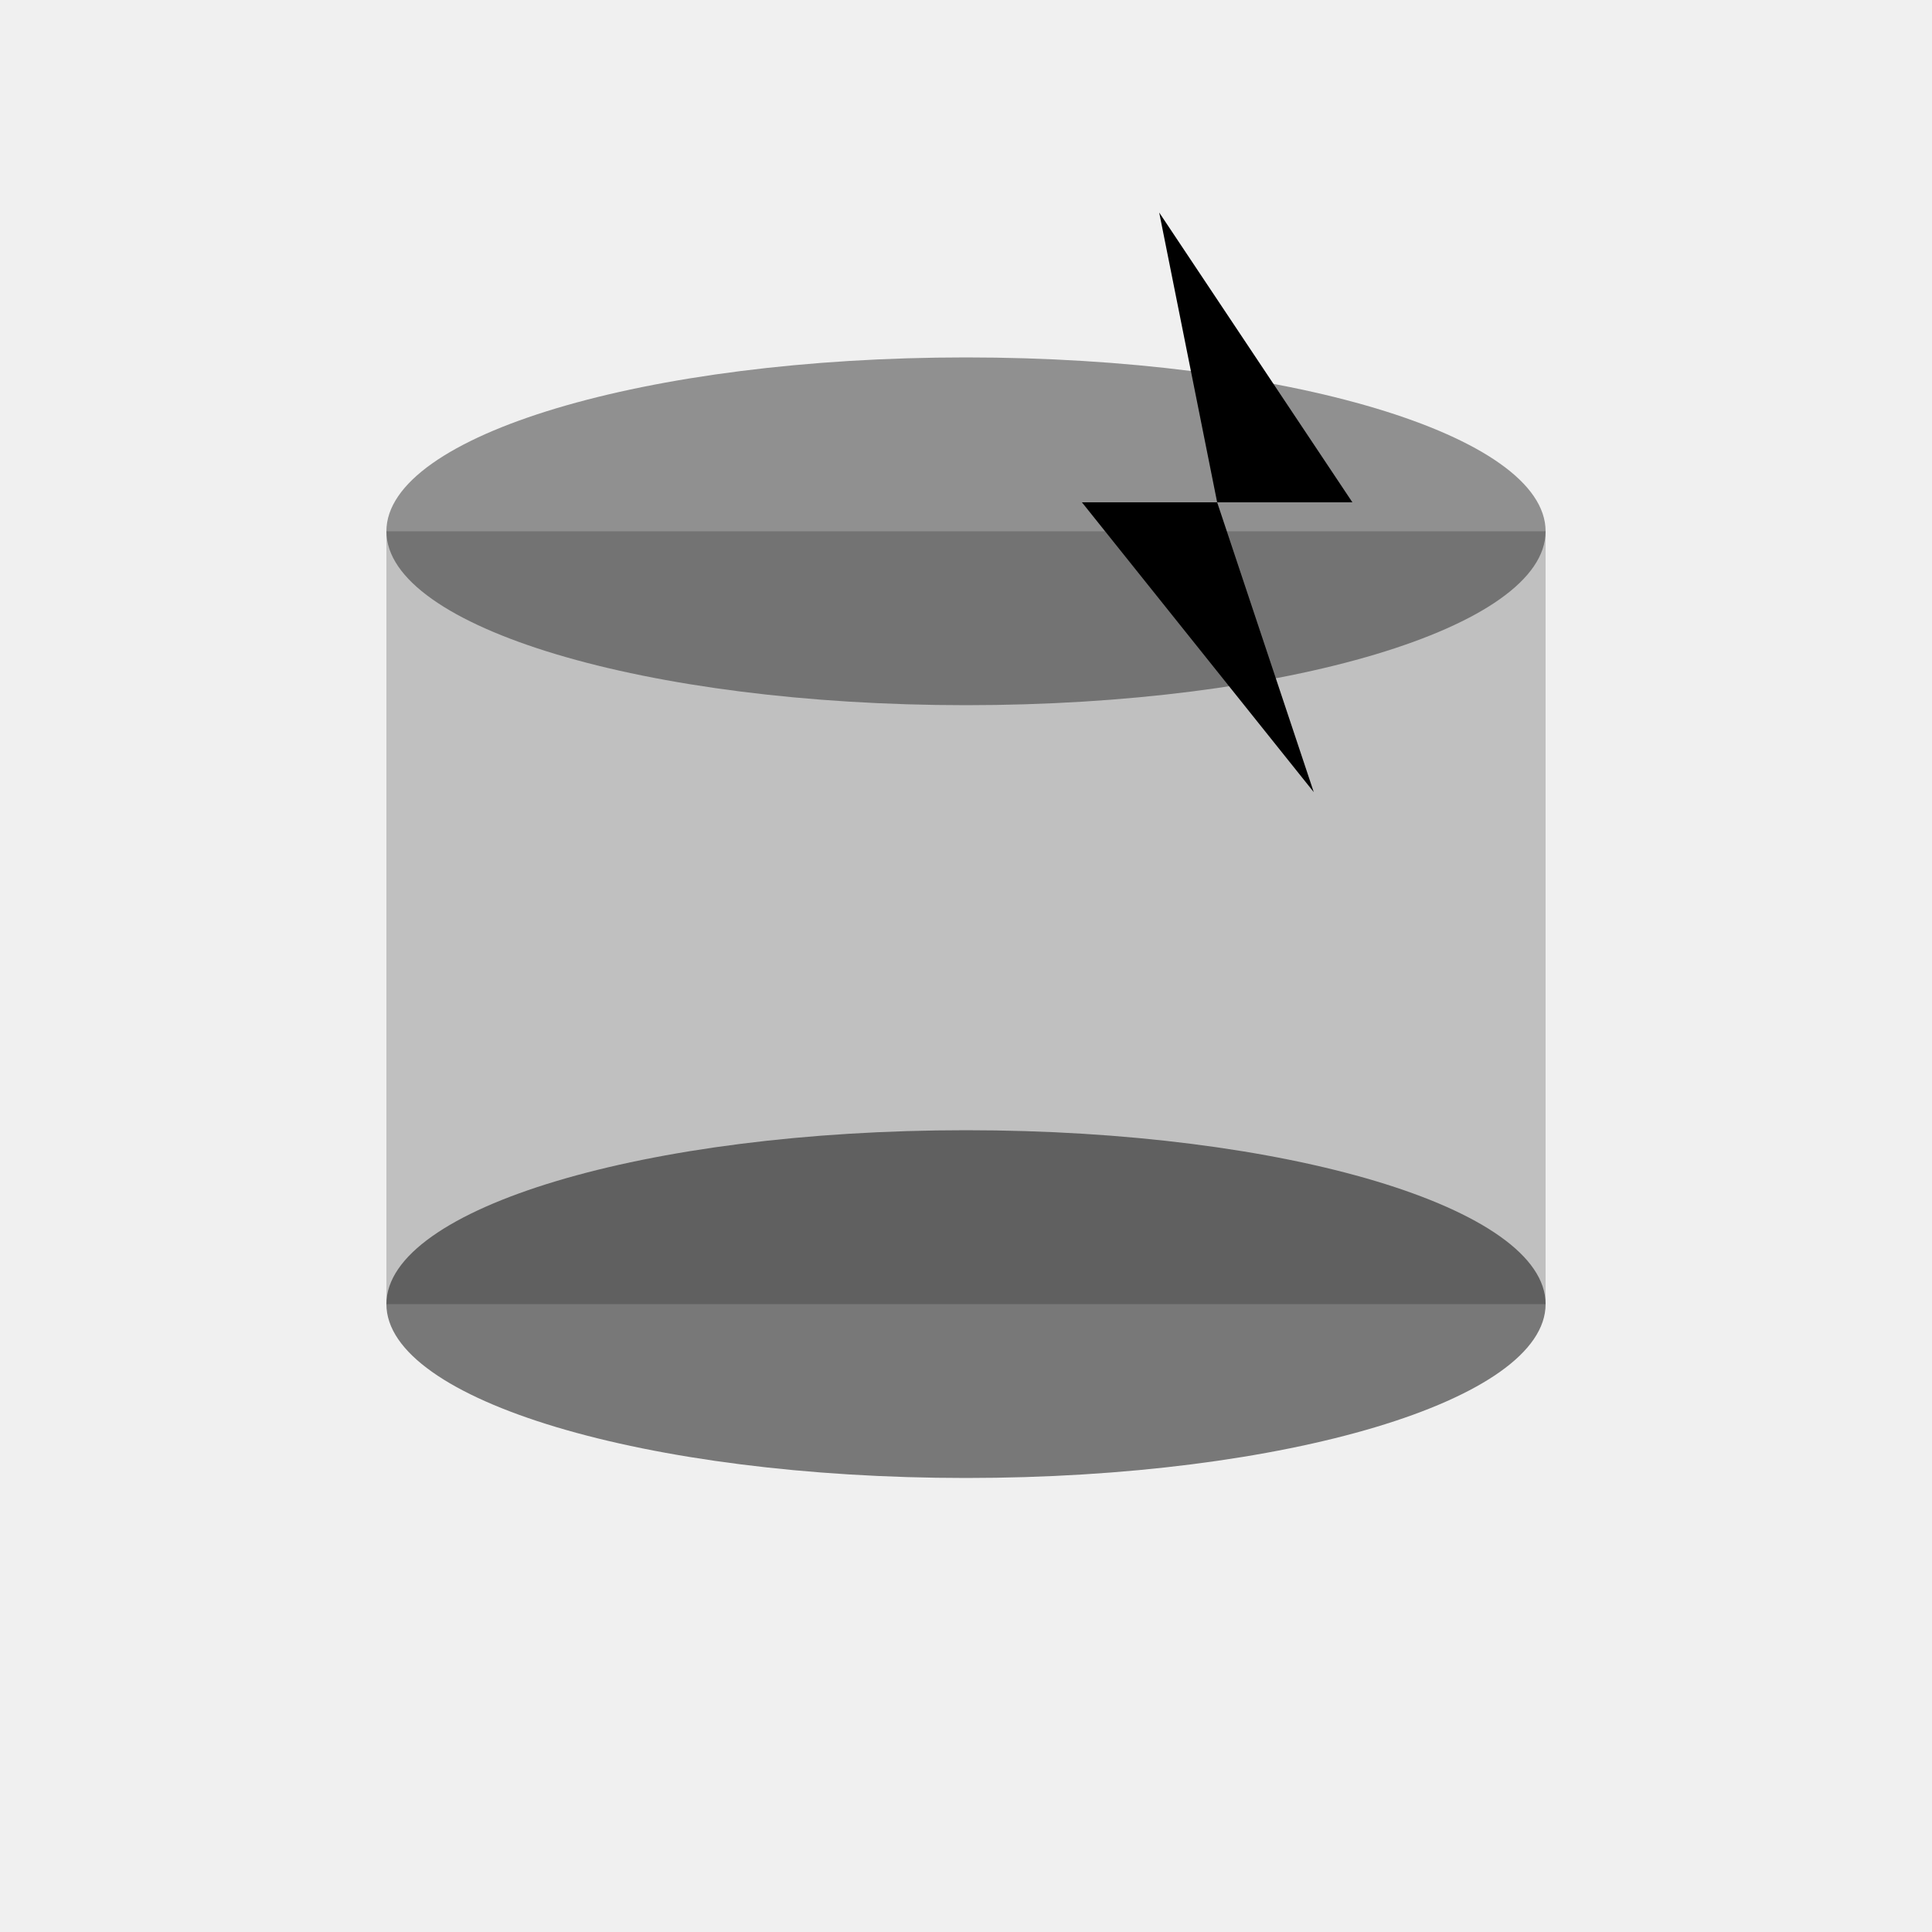
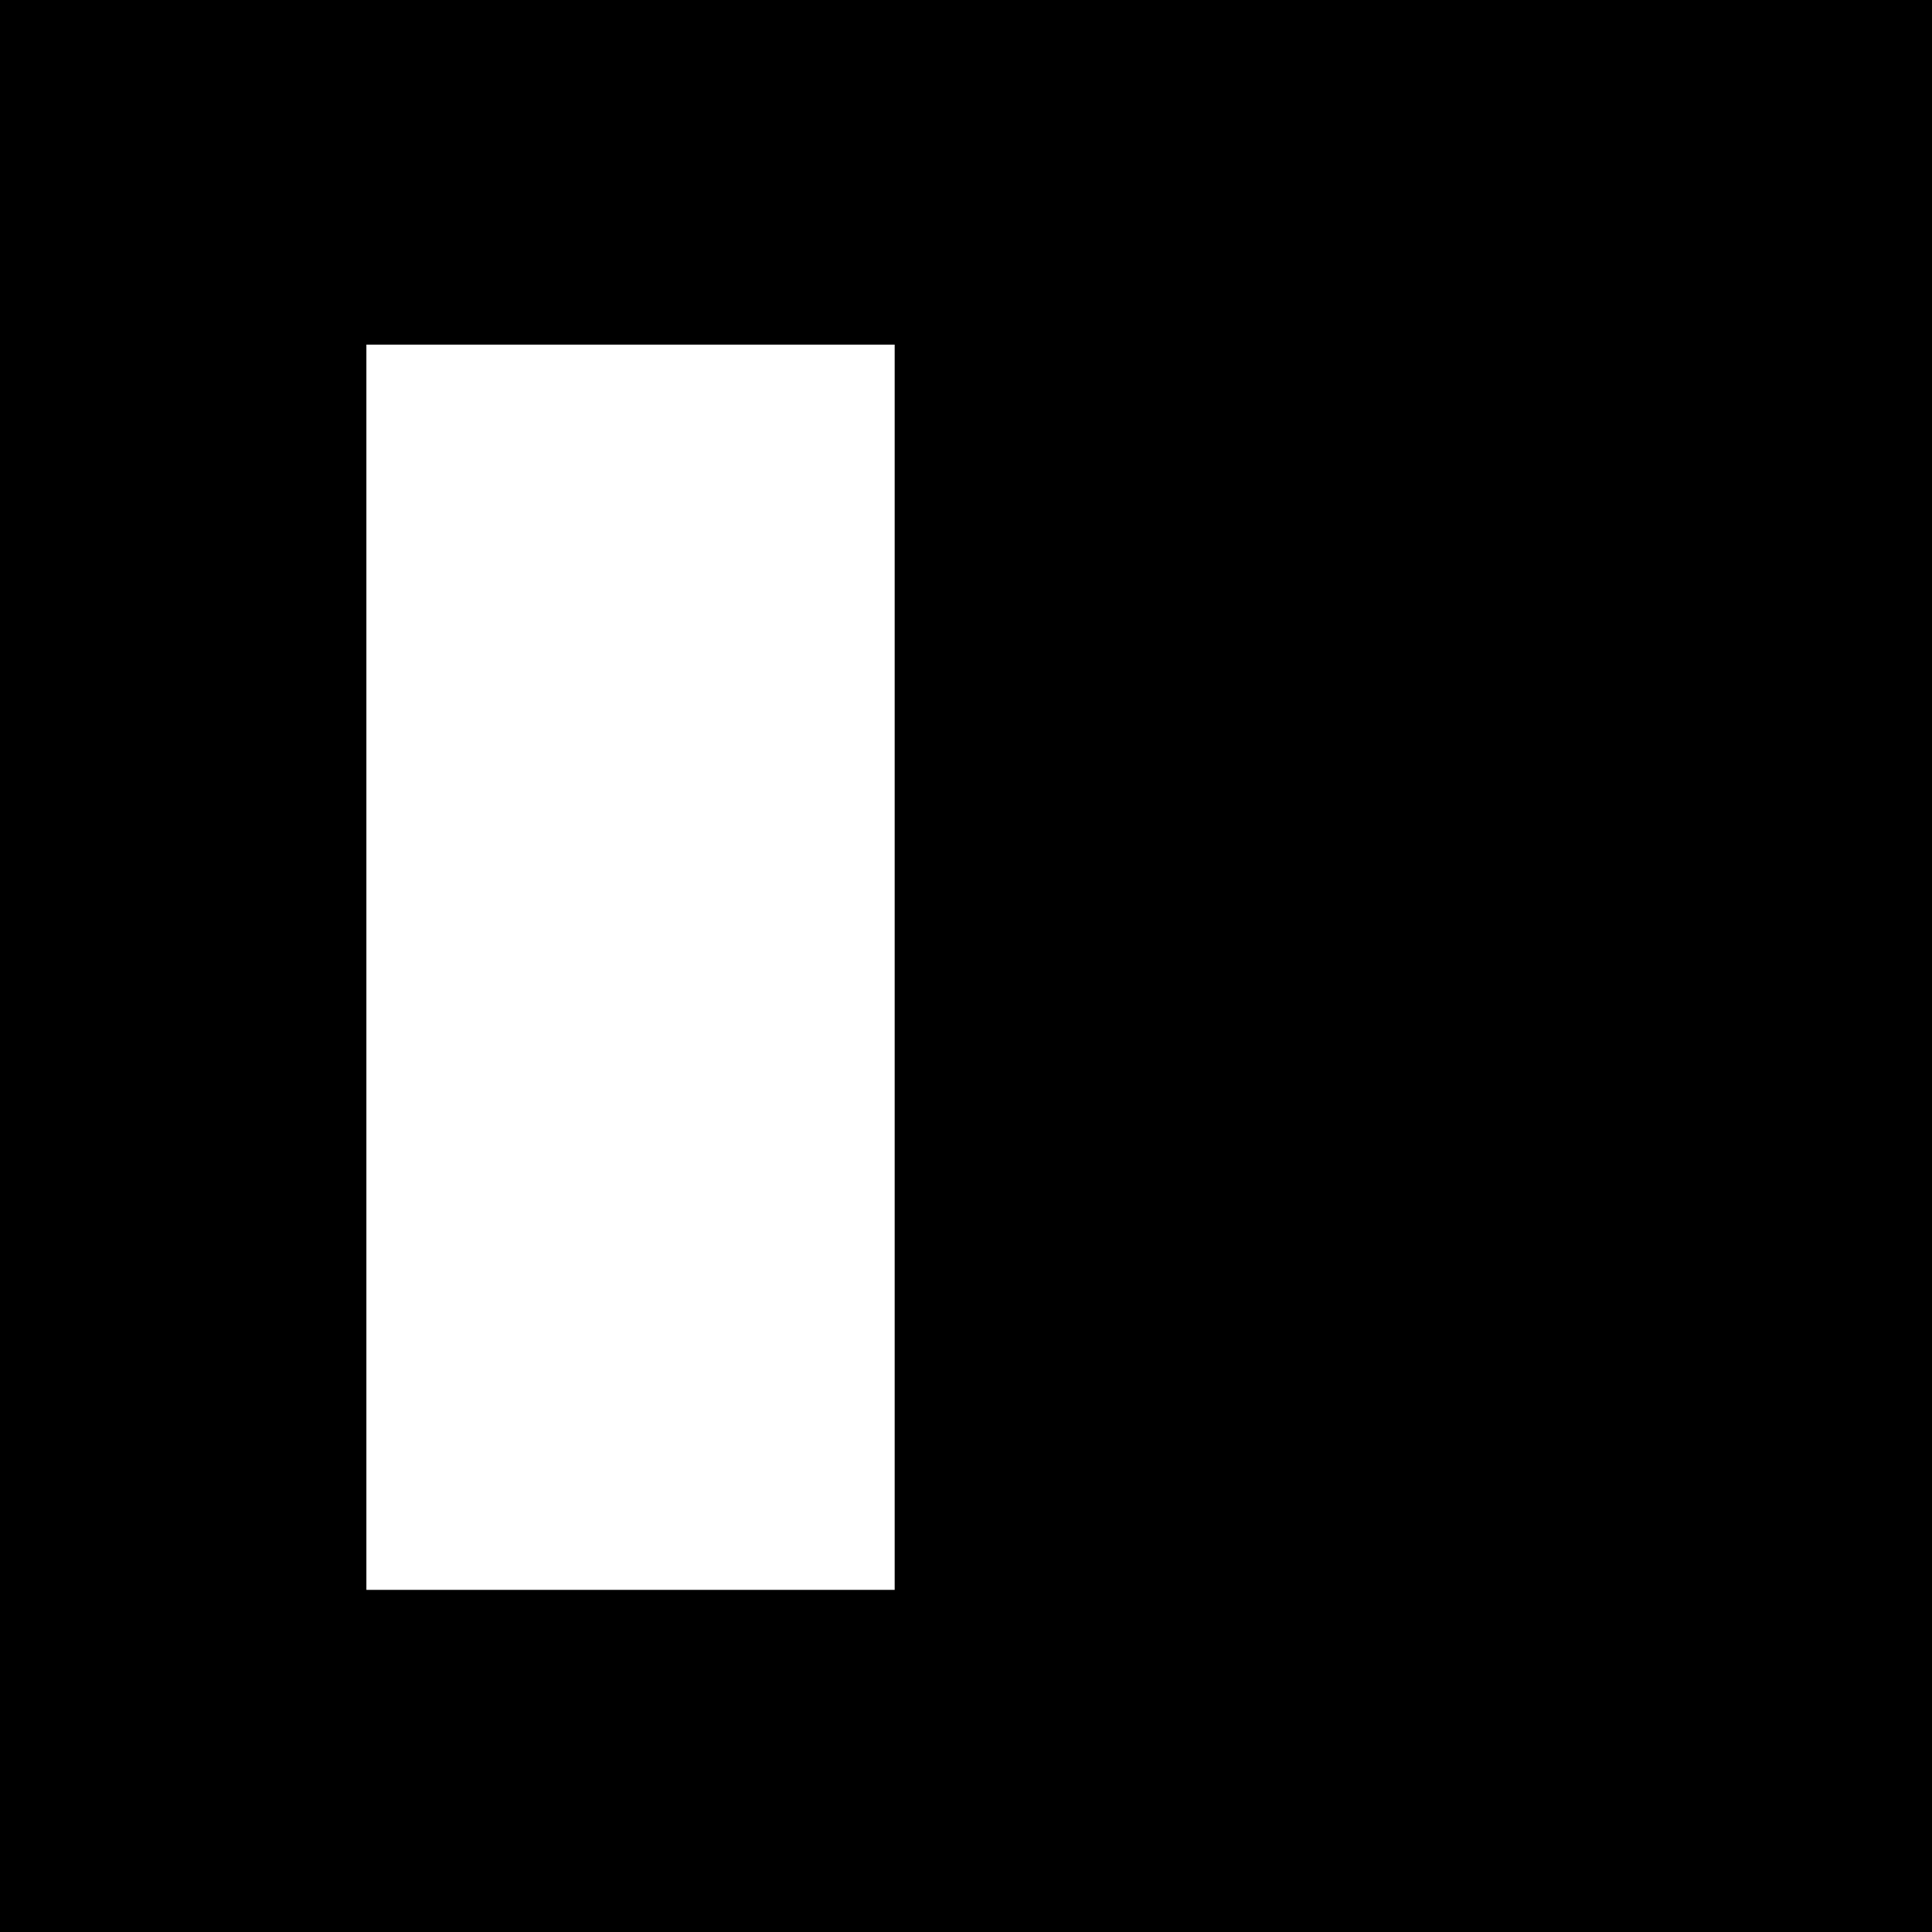
- <svg xmlns="http://www.w3.org/2000/svg" viewBox="0 0 200 200" fill="currentColor">
-   <ellipse cx="100" cy="55" rx="60" ry="18" opacity="0.4" />
-   <rect x="40" y="55" width="120" height="80" opacity="0.2" />
-   <ellipse cx="100" cy="135" rx="60" ry="18" opacity="0.5" />
-   <path d="M120 22L140 52H126L136 82L112 52H126L120 22Z" />
+ <svg xmlns="http://www.w3.org/2000/svg" width="512" height="512" viewBox="0 0 512 512" fill="none">
+   <rect width="512" height="512" fill="black" />
+   <rect x="97.097" y="91.33" width="140" height="330" fill="white" />
</svg>
